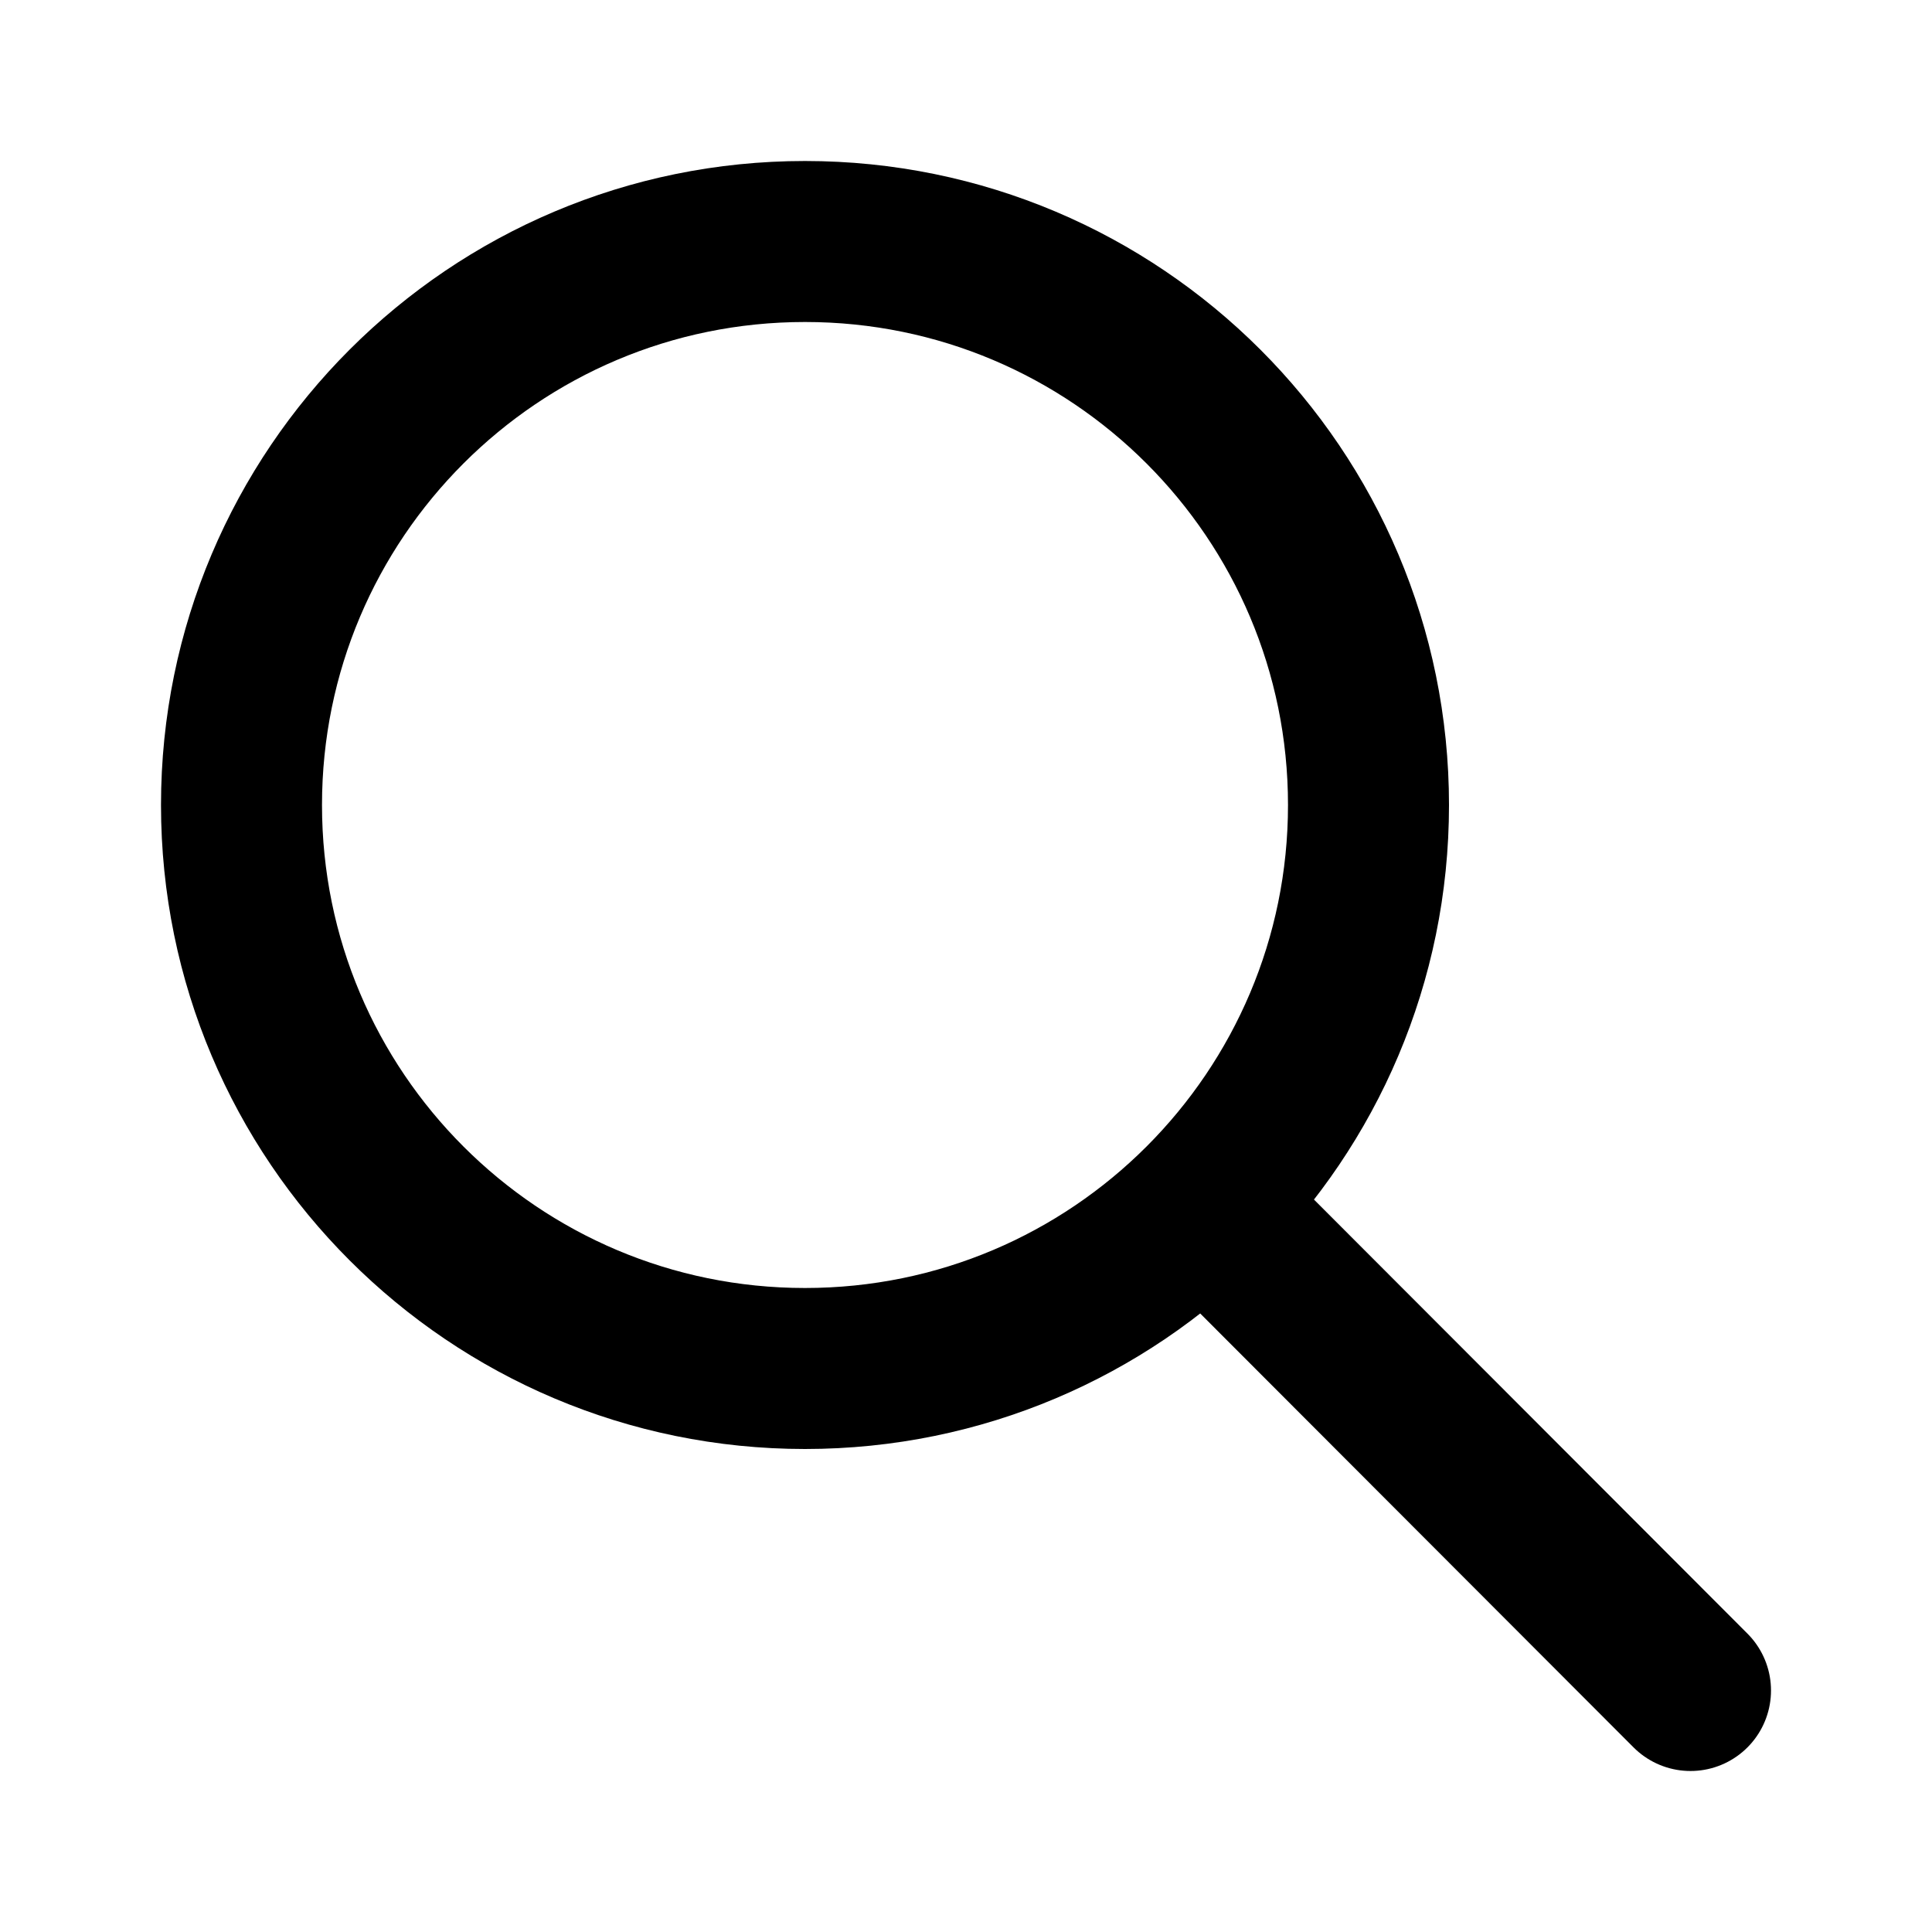
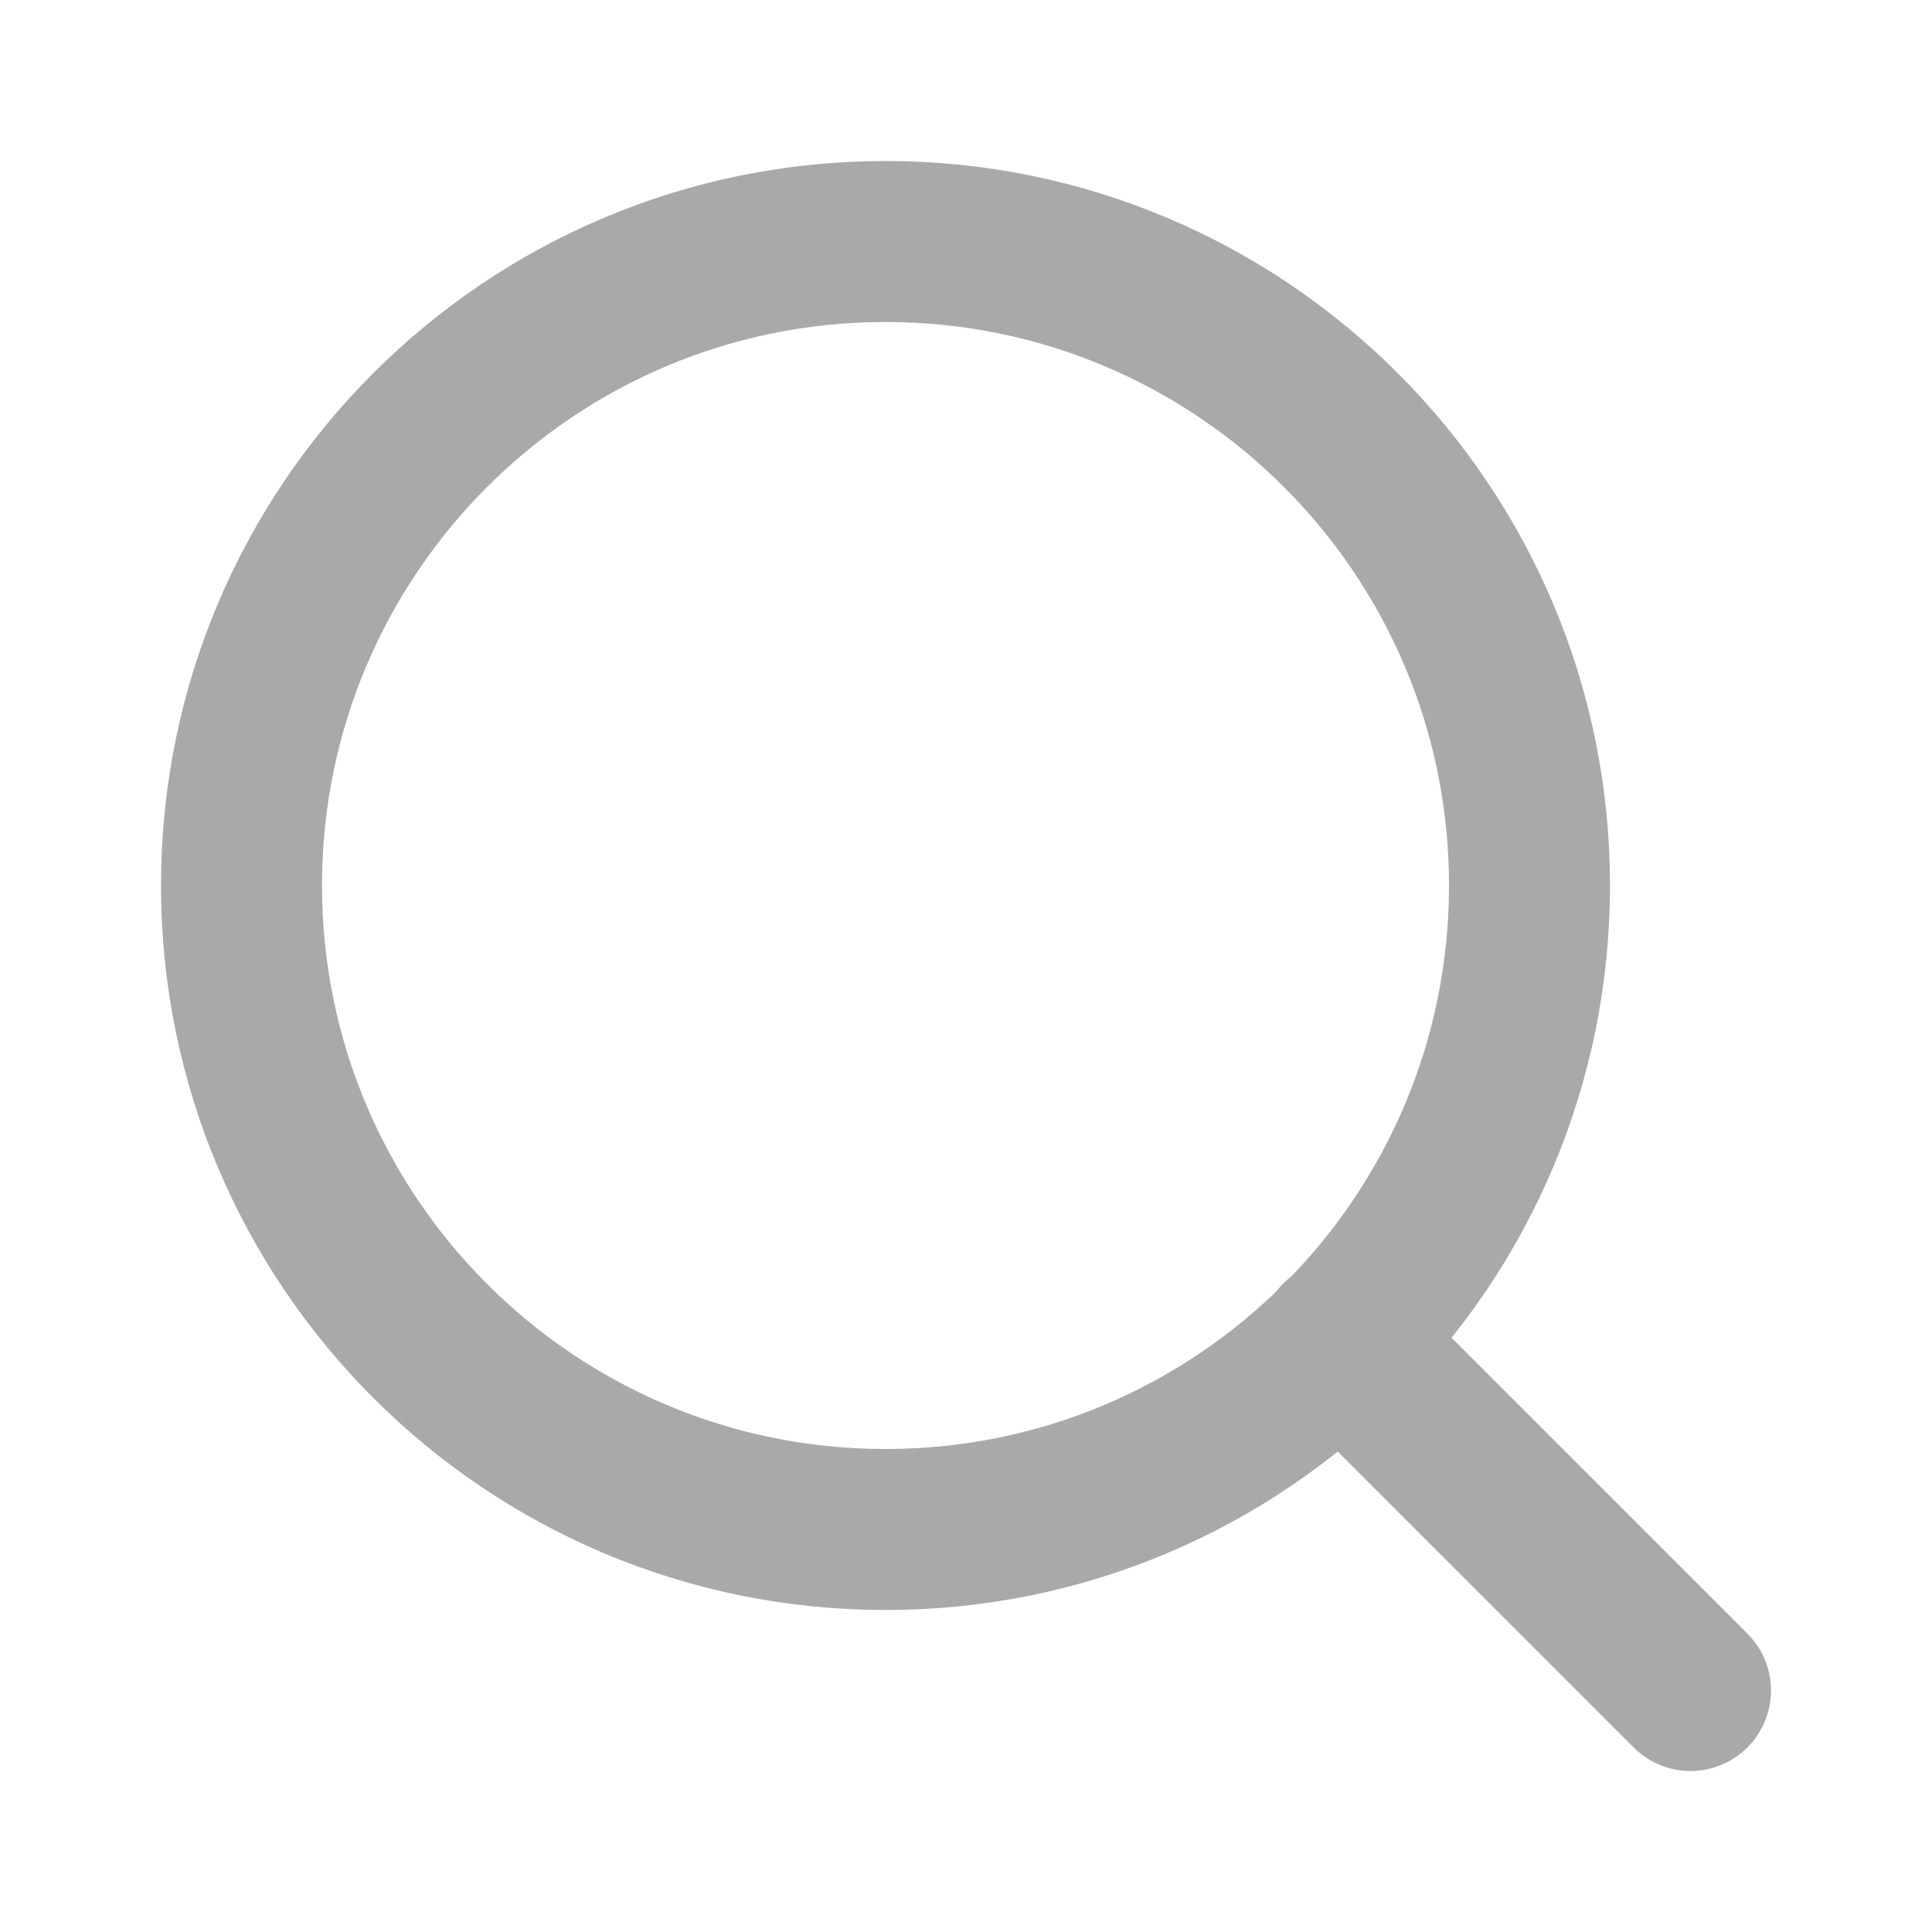
- <svg xmlns="http://www.w3.org/2000/svg" width="800px" height="800px" viewBox="0 0 24 24" fill="none">
-   <path d="M14.954 14.946L21 21M17 10C17 13.866 13.866 17 10 17C6.134 17 3 13.866 3 10C3 6.134 6.134 3 10 3C13.866 3 17 6.134 17 10Z" stroke="#000000" stroke-width="2" stroke-linecap="round" stroke-linejoin="round" />
+ <svg xmlns="http://www.w3.org/2000/svg" width="24" height="24" fill="none">
+   <path stroke="#A9A9A9" stroke-linecap="round" stroke-linejoin="round" stroke-width="2" d="M11 19a8 8 0 1 0 0-16 8 8 0 0 0 0 16ZM21 21l-4.35-4.35" />
</svg>
